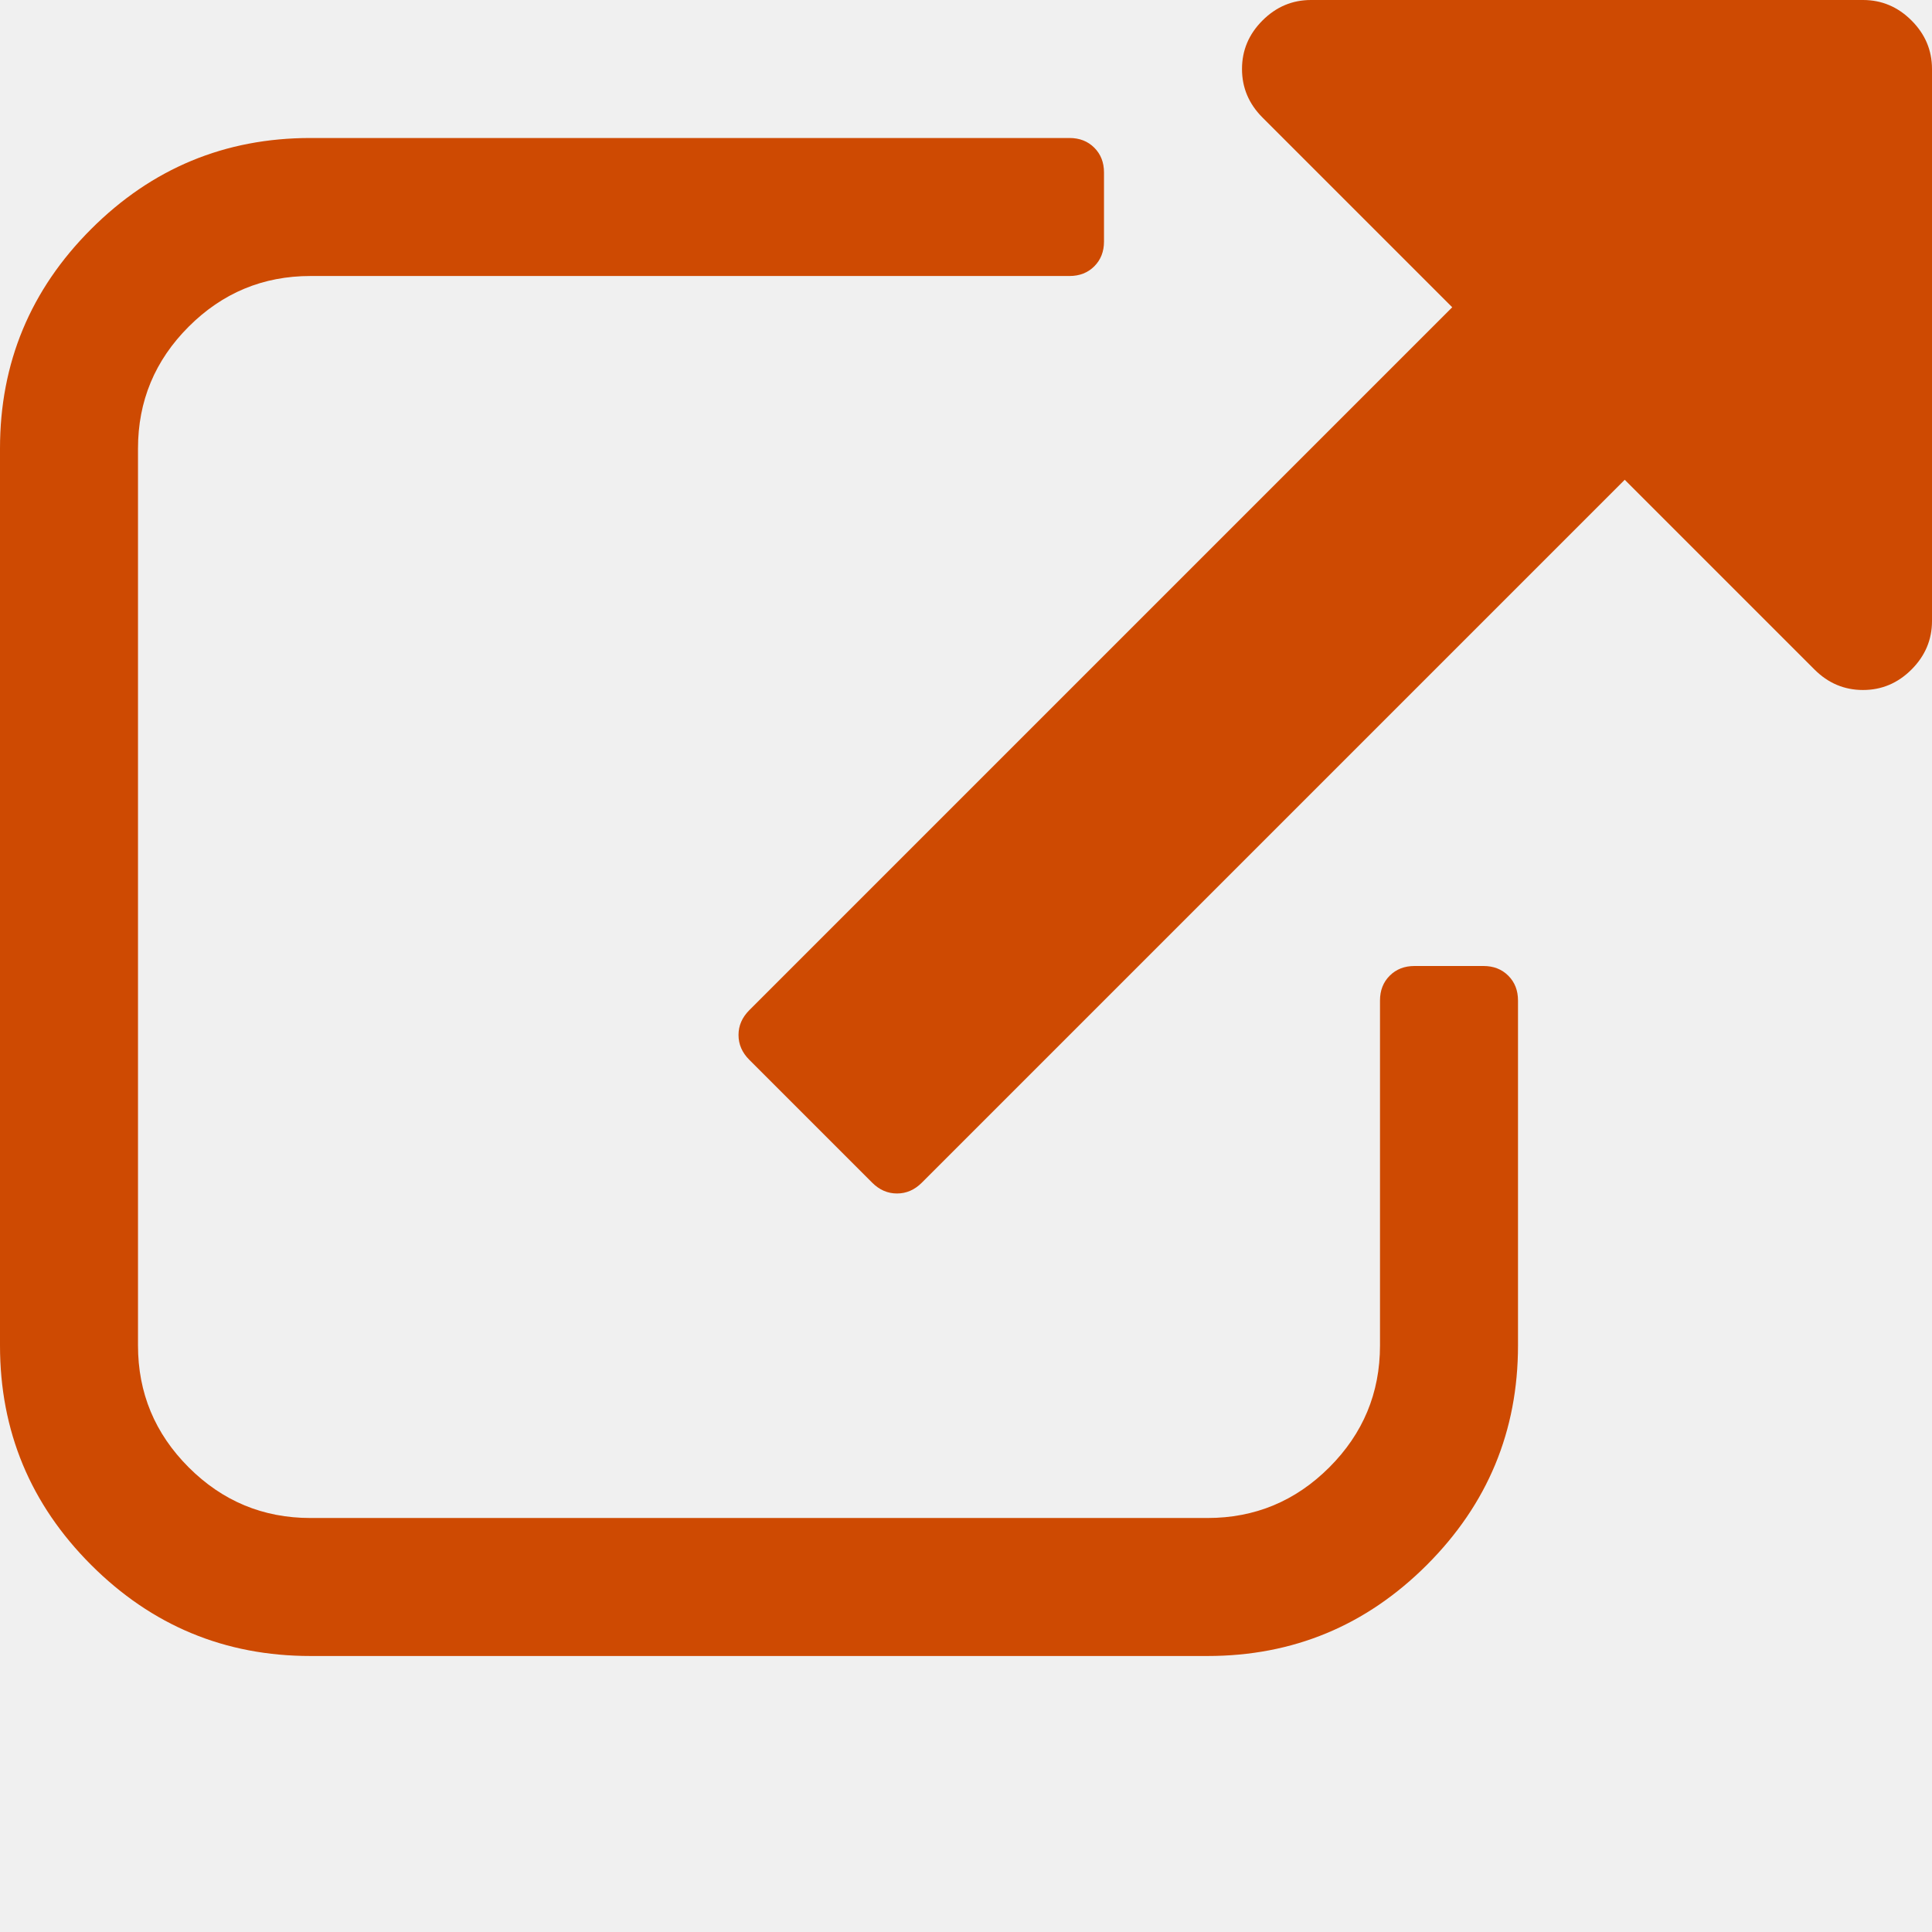
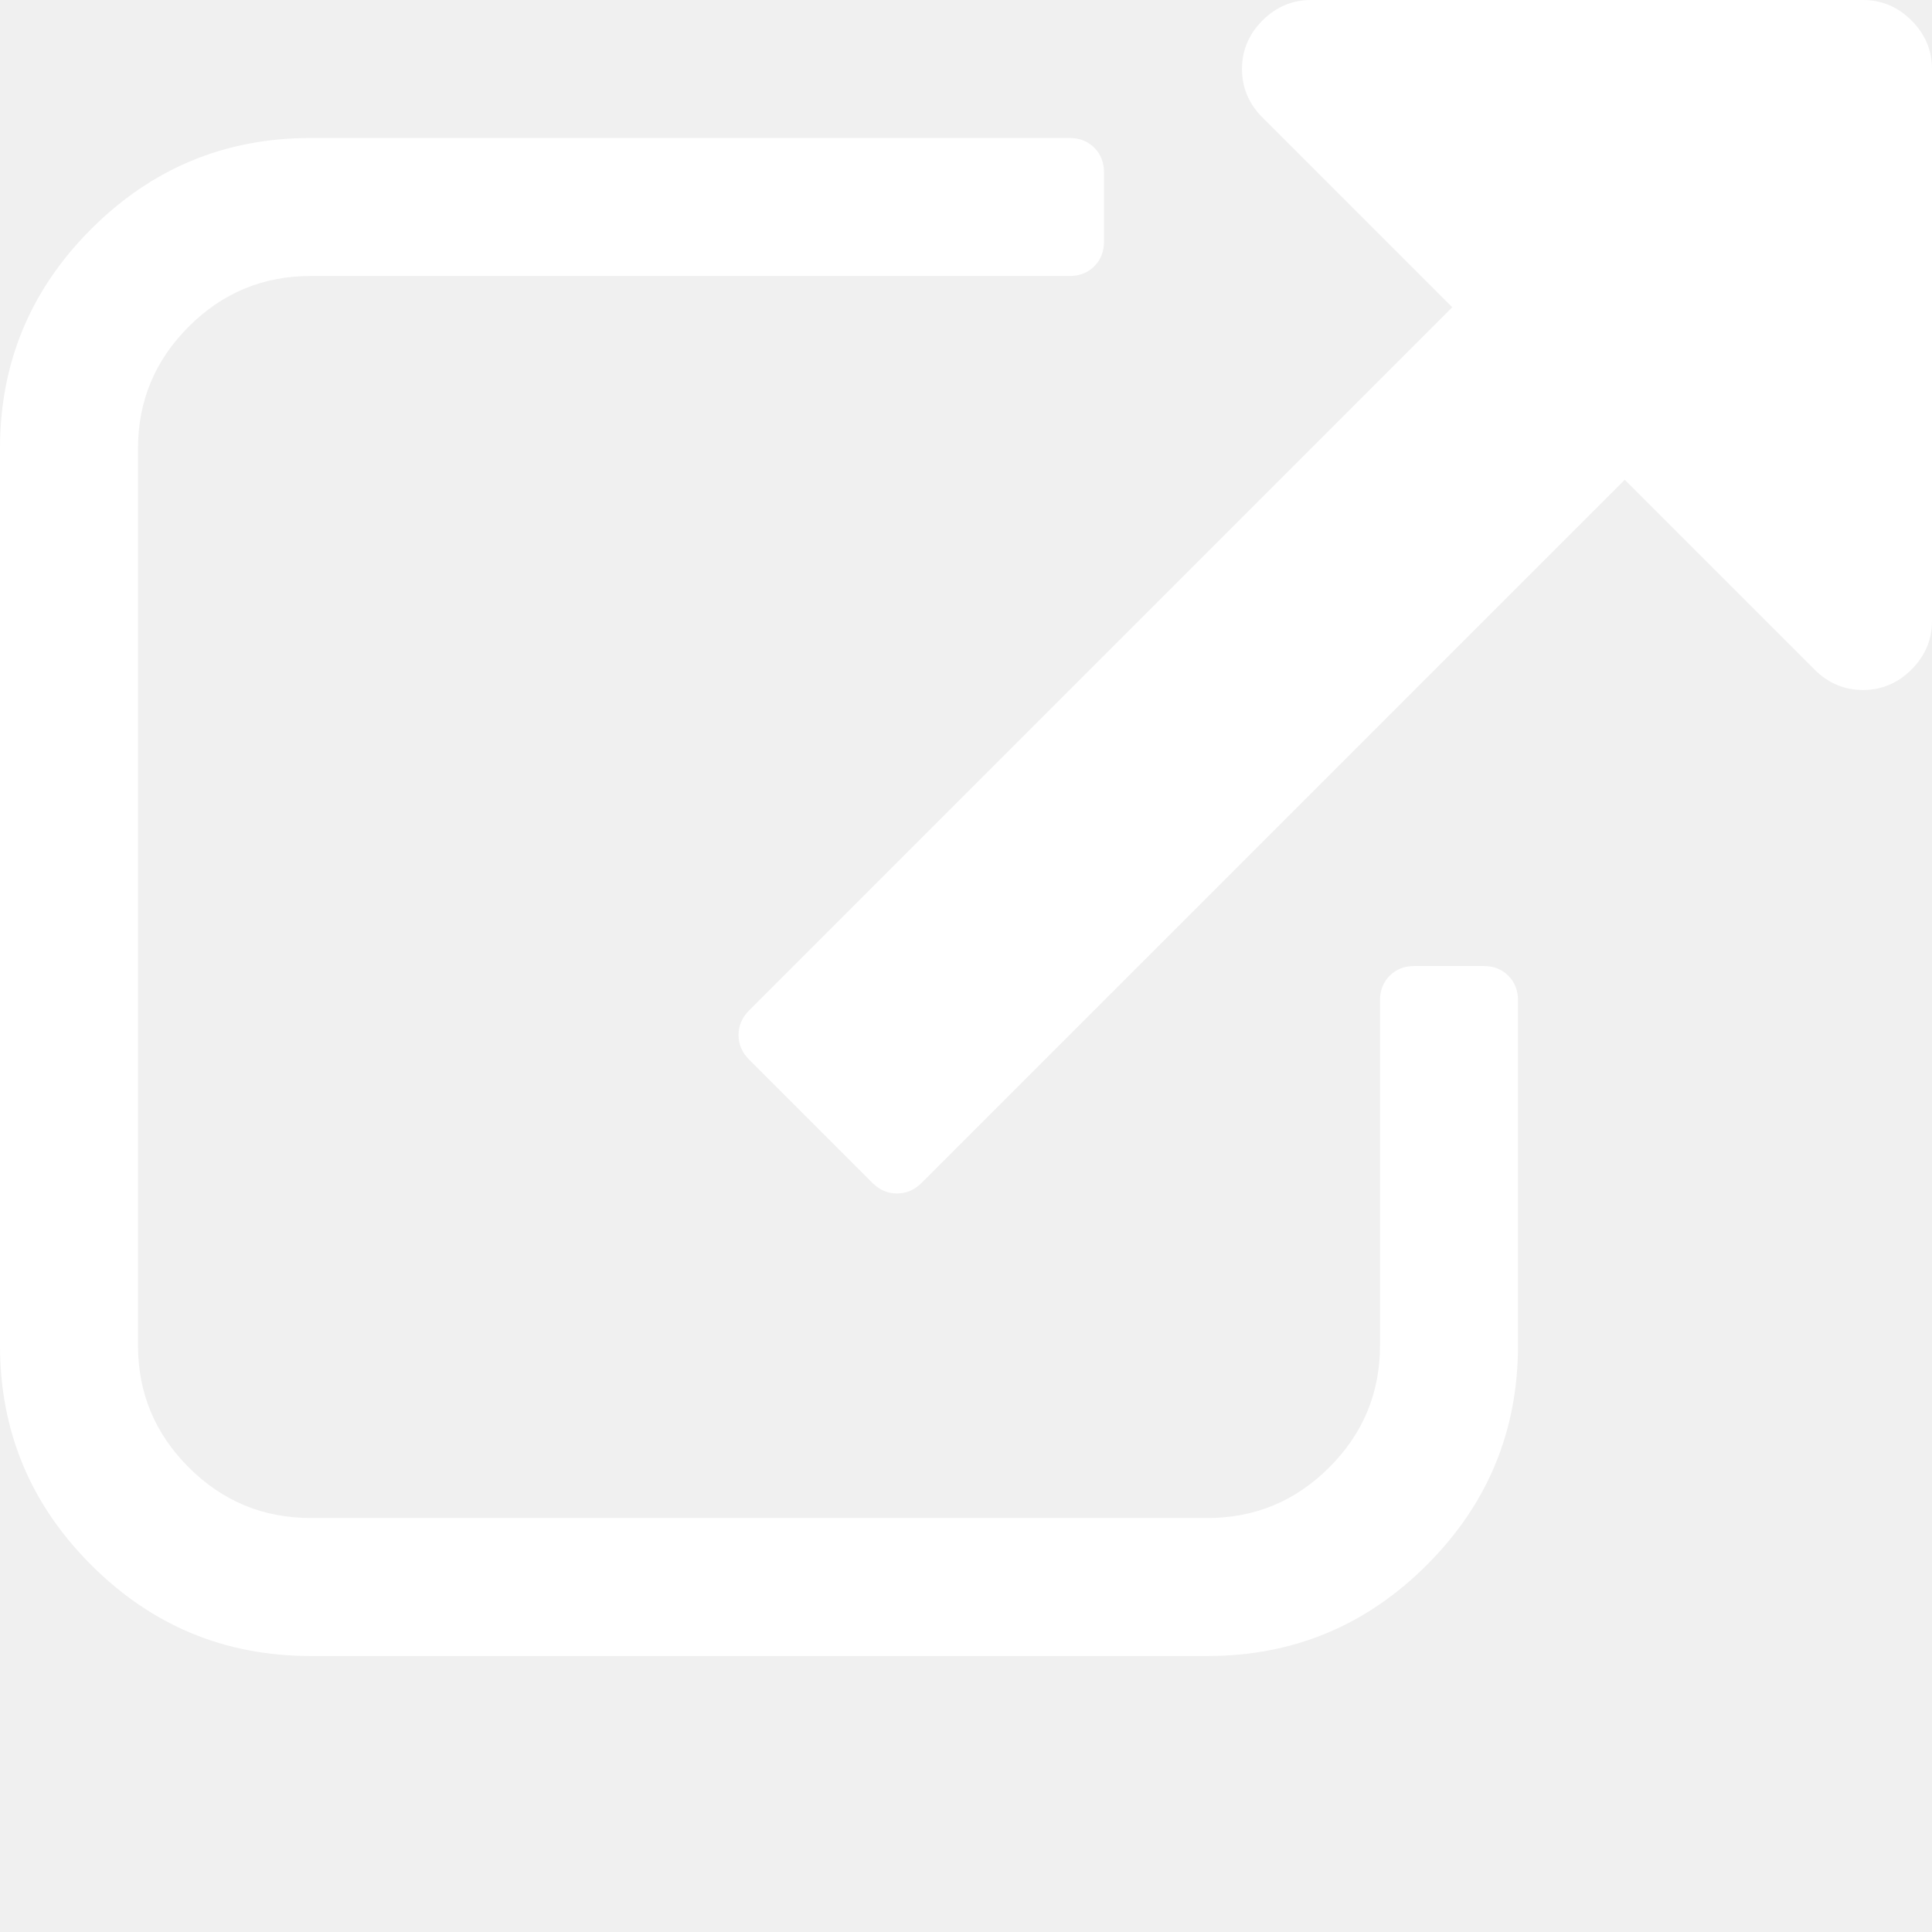
<svg xmlns="http://www.w3.org/2000/svg" width="1792" height="1792" viewBox="0 0 1792 1792">
-   <path d="M1408 928v320q0 119-84.5 203.5T1120 1536H288q-119 0-203.5-84.5T0 1248V416q0-119 84.5-203.5T288 128h704q14 0 23 9t9 23v64q0 14-9 23t-23 9H288q-66 0-113 47t-47 113v832q0 66 47 113t113 47h832q66 0 113-47t47-113V928q0-14 9-23t23-9h64q14 0 23 9t9 23zm384-864v512q0 26-19 45t-45 19-45-19l-176-176-652 652q-10 10-23 10t-23-10L695 983q-10-10-10-23t10-23l652-652-176-176q-19-19-19-45t19-45 45-19h512q26 0 45 19t19 45z" fill="#ce4a02" />
+   <path d="M1408 928v320q0 119-84.5 203.5T1120 1536H288q-119 0-203.5-84.5T0 1248V416q0-119 84.5-203.5T288 128h704q14 0 23 9t9 23v64q0 14-9 23t-23 9H288q-66 0-113 47t-47 113v832q0 66 47 113t113 47h832q66 0 113-47t47-113V928q0-14 9-23t23-9h64q14 0 23 9t9 23zm384-864v512q0 26-19 45t-45 19-45-19l-176-176-652 652q-10 10-23 10t-23-10L695 983q-10-10-10-23t10-23l652-652-176-176q-19-19-19-45t19-45 45-19h512q26 0 45 19t19 45z" fill="#fff" />
</svg>
